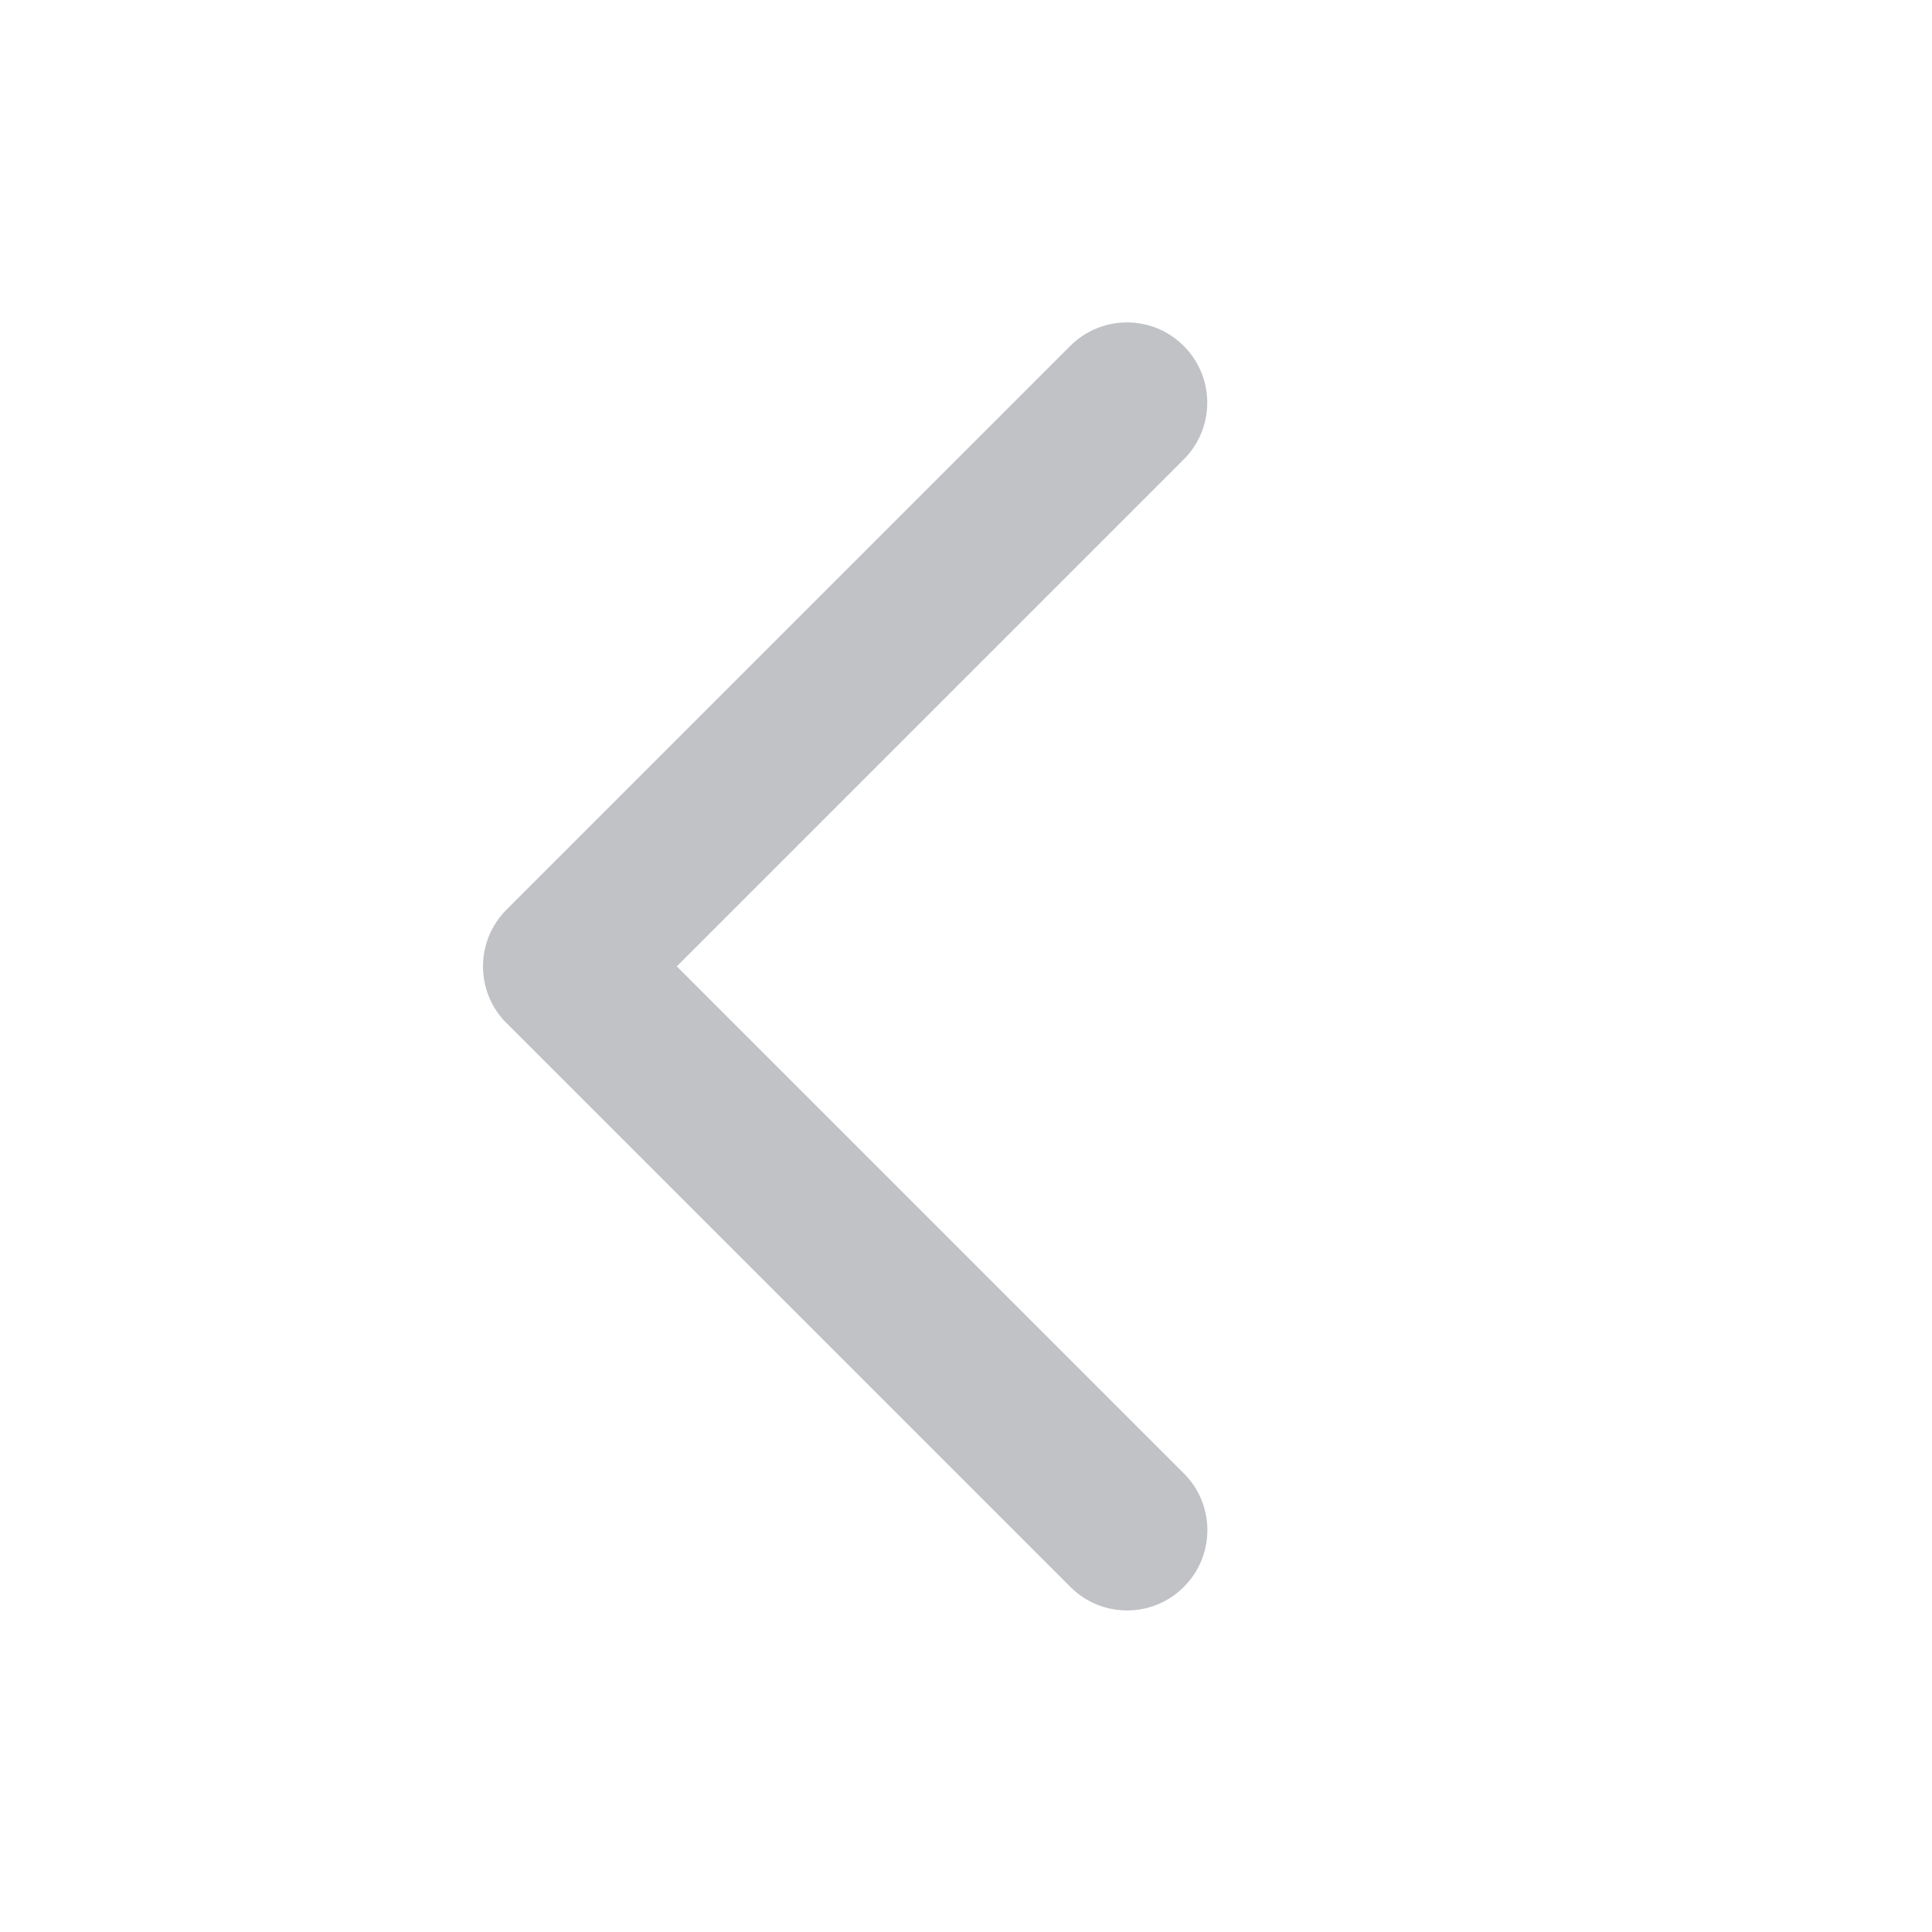
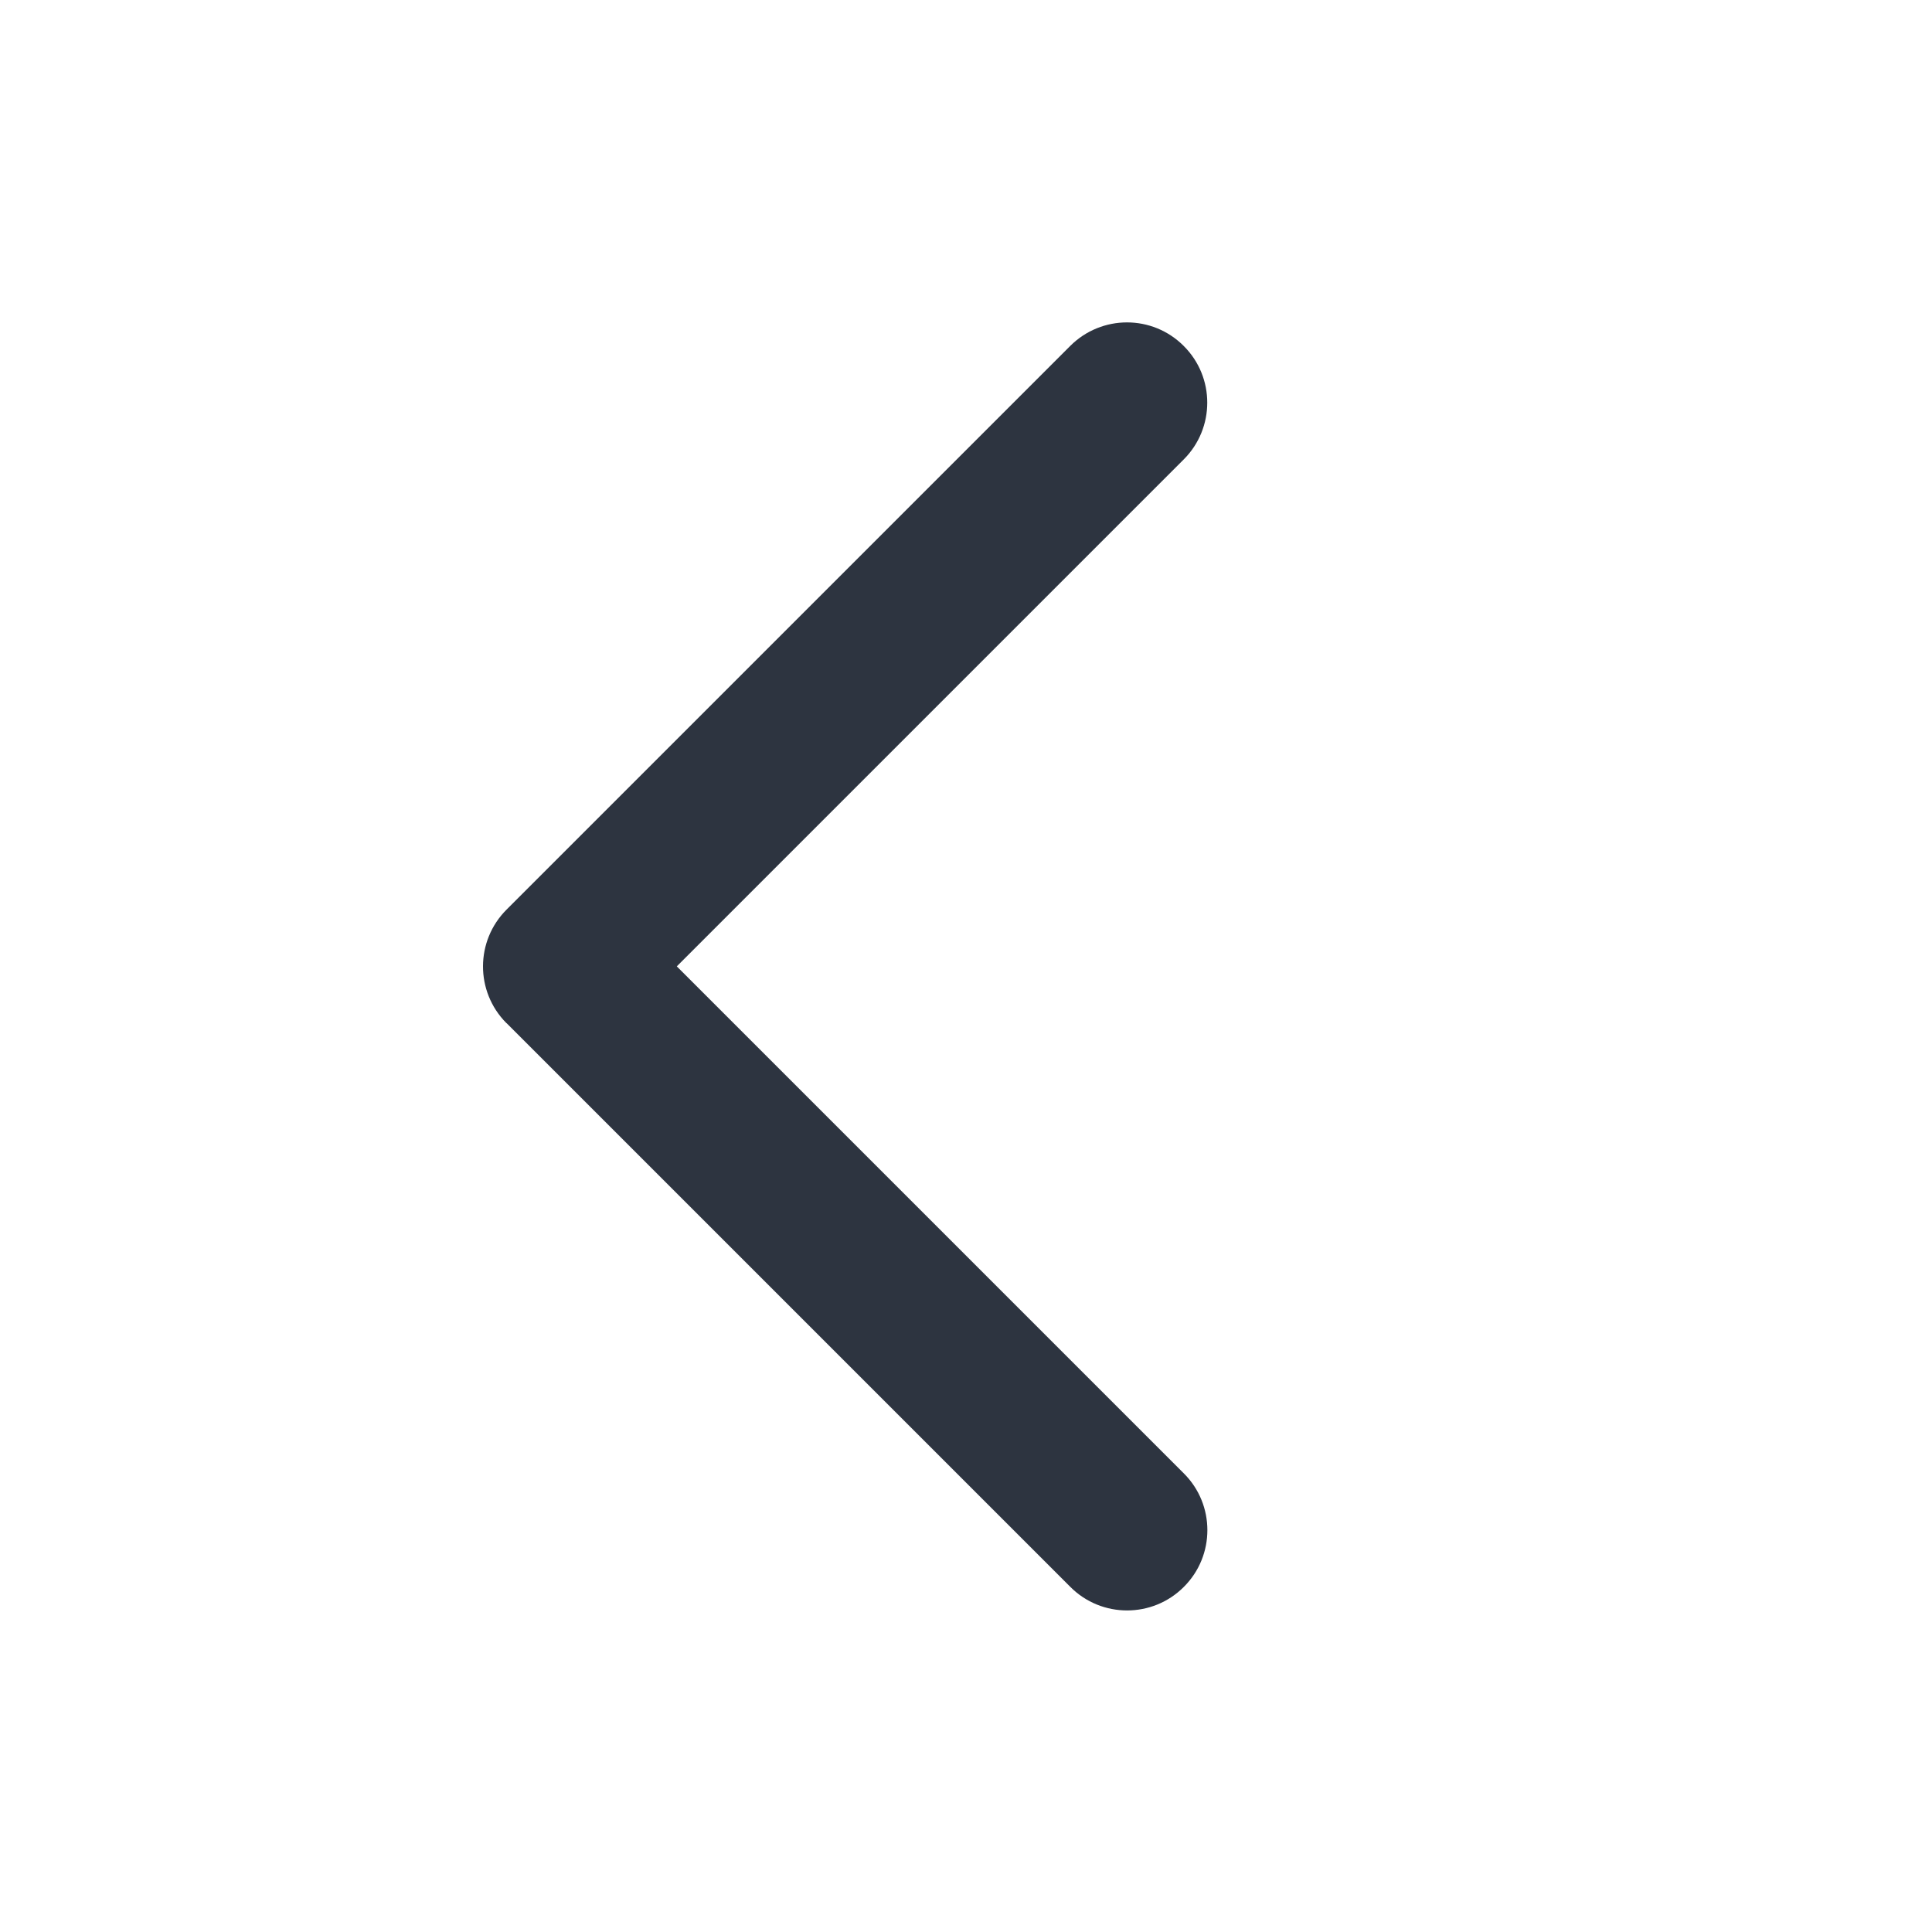
<svg xmlns="http://www.w3.org/2000/svg" width="16" height="16" viewBox="0 0 16 16" fill="none">
-   <g opacity="0.3">
-     <path fill-rule="evenodd" clip-rule="evenodd" d="M9.803 3.805C10.063 3.545 10.063 3.124 9.803 2.865C9.544 2.605 9.123 2.605 8.863 2.865L4.195 7.533C3.936 7.792 3.935 8.211 4.192 8.471C4.193 8.472 4.195 8.473 4.196 8.474L8.864 13.142C9.123 13.402 9.545 13.402 9.804 13.142C10.064 12.883 10.064 12.461 9.804 12.202L5.605 8.003L9.803 3.805Z" fill="#2D3440" />
-   </g>
+   <path fill-rule="evenodd" clip-rule="evenodd" d="M9.803 3.805C10.063 3.545 10.063 3.124 9.803 2.865C9.544 2.605 9.123 2.605 8.863 2.865L4.195 7.533C3.936 7.792 3.935 8.211 4.192 8.471C4.193 8.472 4.195 8.473 4.196 8.474L8.864 13.142C9.123 13.402 9.545 13.402 9.804 13.142C10.064 12.883 10.064 12.461 9.804 12.202L5.605 8.003L9.803 3.805Z" fill="#2D3440" />
</svg>
